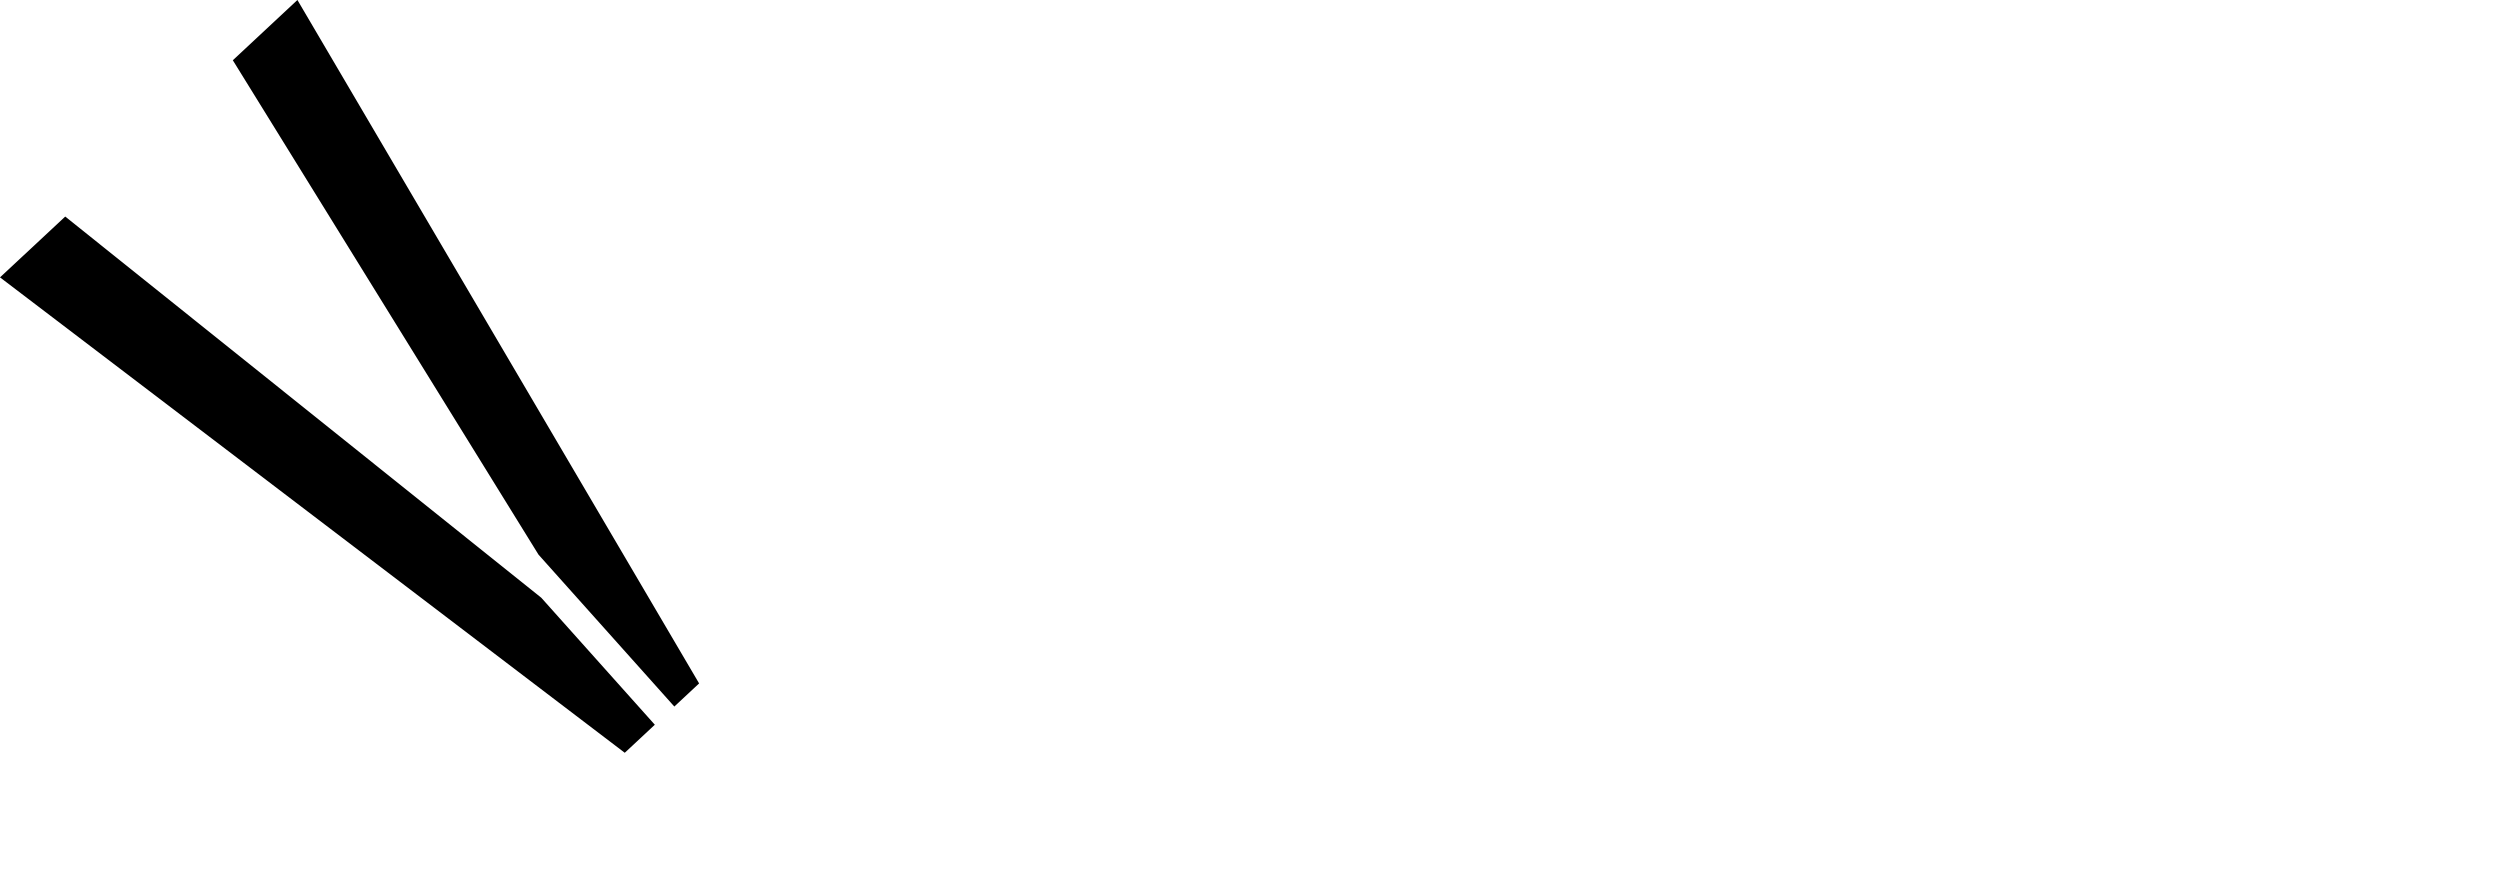
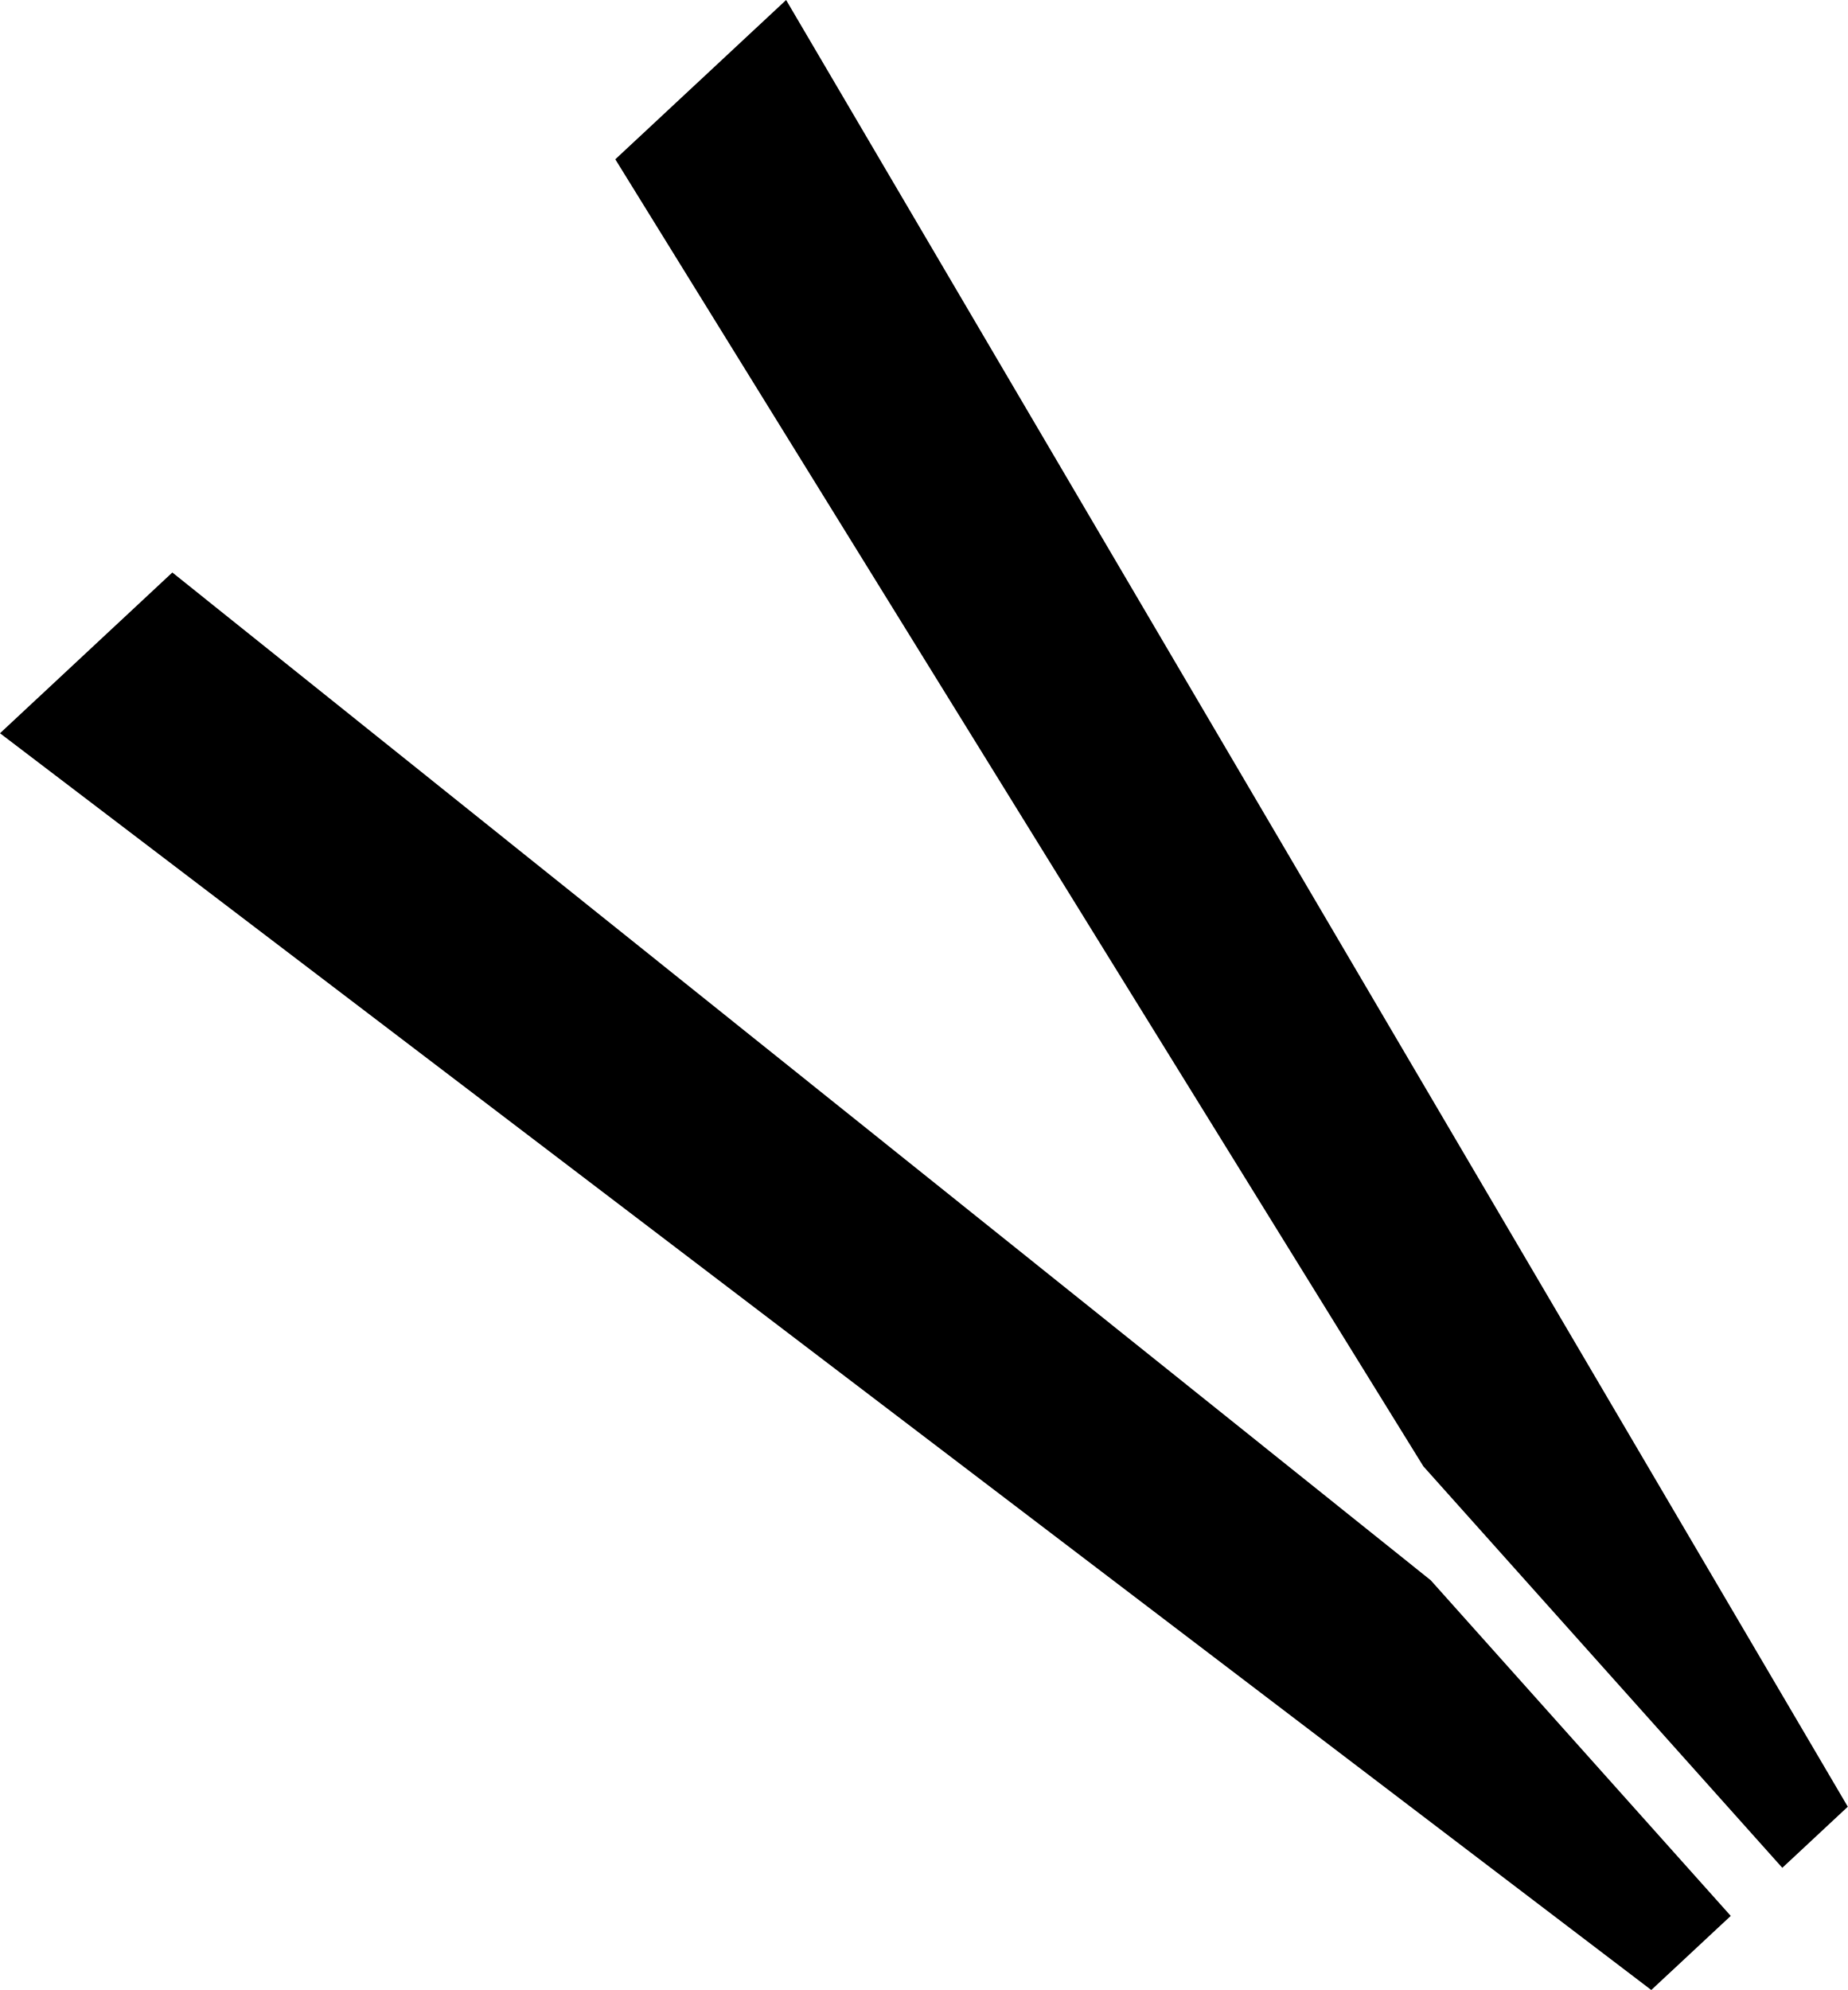
- <svg xmlns="http://www.w3.org/2000/svg" viewBox="143.432 149.522 95.63 33.947">
-   <defs>
-     <pattern id="pattern-0" x="0" y="0" width="25" height="25" patternUnits="userSpaceOnUse" viewBox="0 0 100 100">
-       <rect x="0" y="0" width="50" height="100" style="fill: black;" />
-     </pattern>
-   </defs>
-   <path d="M 163.357 175.77 L 157.997 158.41 L 161.207 158.41 L 164.837 171.95 L 164.837 175.77 L 163.357 175.77 Z M 165.797 171.2 L 169.457 158.41 L 172.637 158.41 L 167.017 175.77 L 165.797 175.77 L 165.797 171.2 Z" transform="matrix(0.777092, -0.7247429, 1.136675, 1.27129, -159.4065, 73.25423)" style="white-space: pre;" />
+ <svg xmlns="http://www.w3.org/2000/svg" width="55.722" height="60" viewBox="143.432 149.522 55.722 60">
+   <path d="m193.228 209.522-49.796-37.892 5.197-4.847 37.948 30.385 9.047 10.12zm-6.874-15.79-24.367-39.407 5.151-4.803 32.016 54.474-1.975 1.842z" style="white-space:pre" />
</svg>
